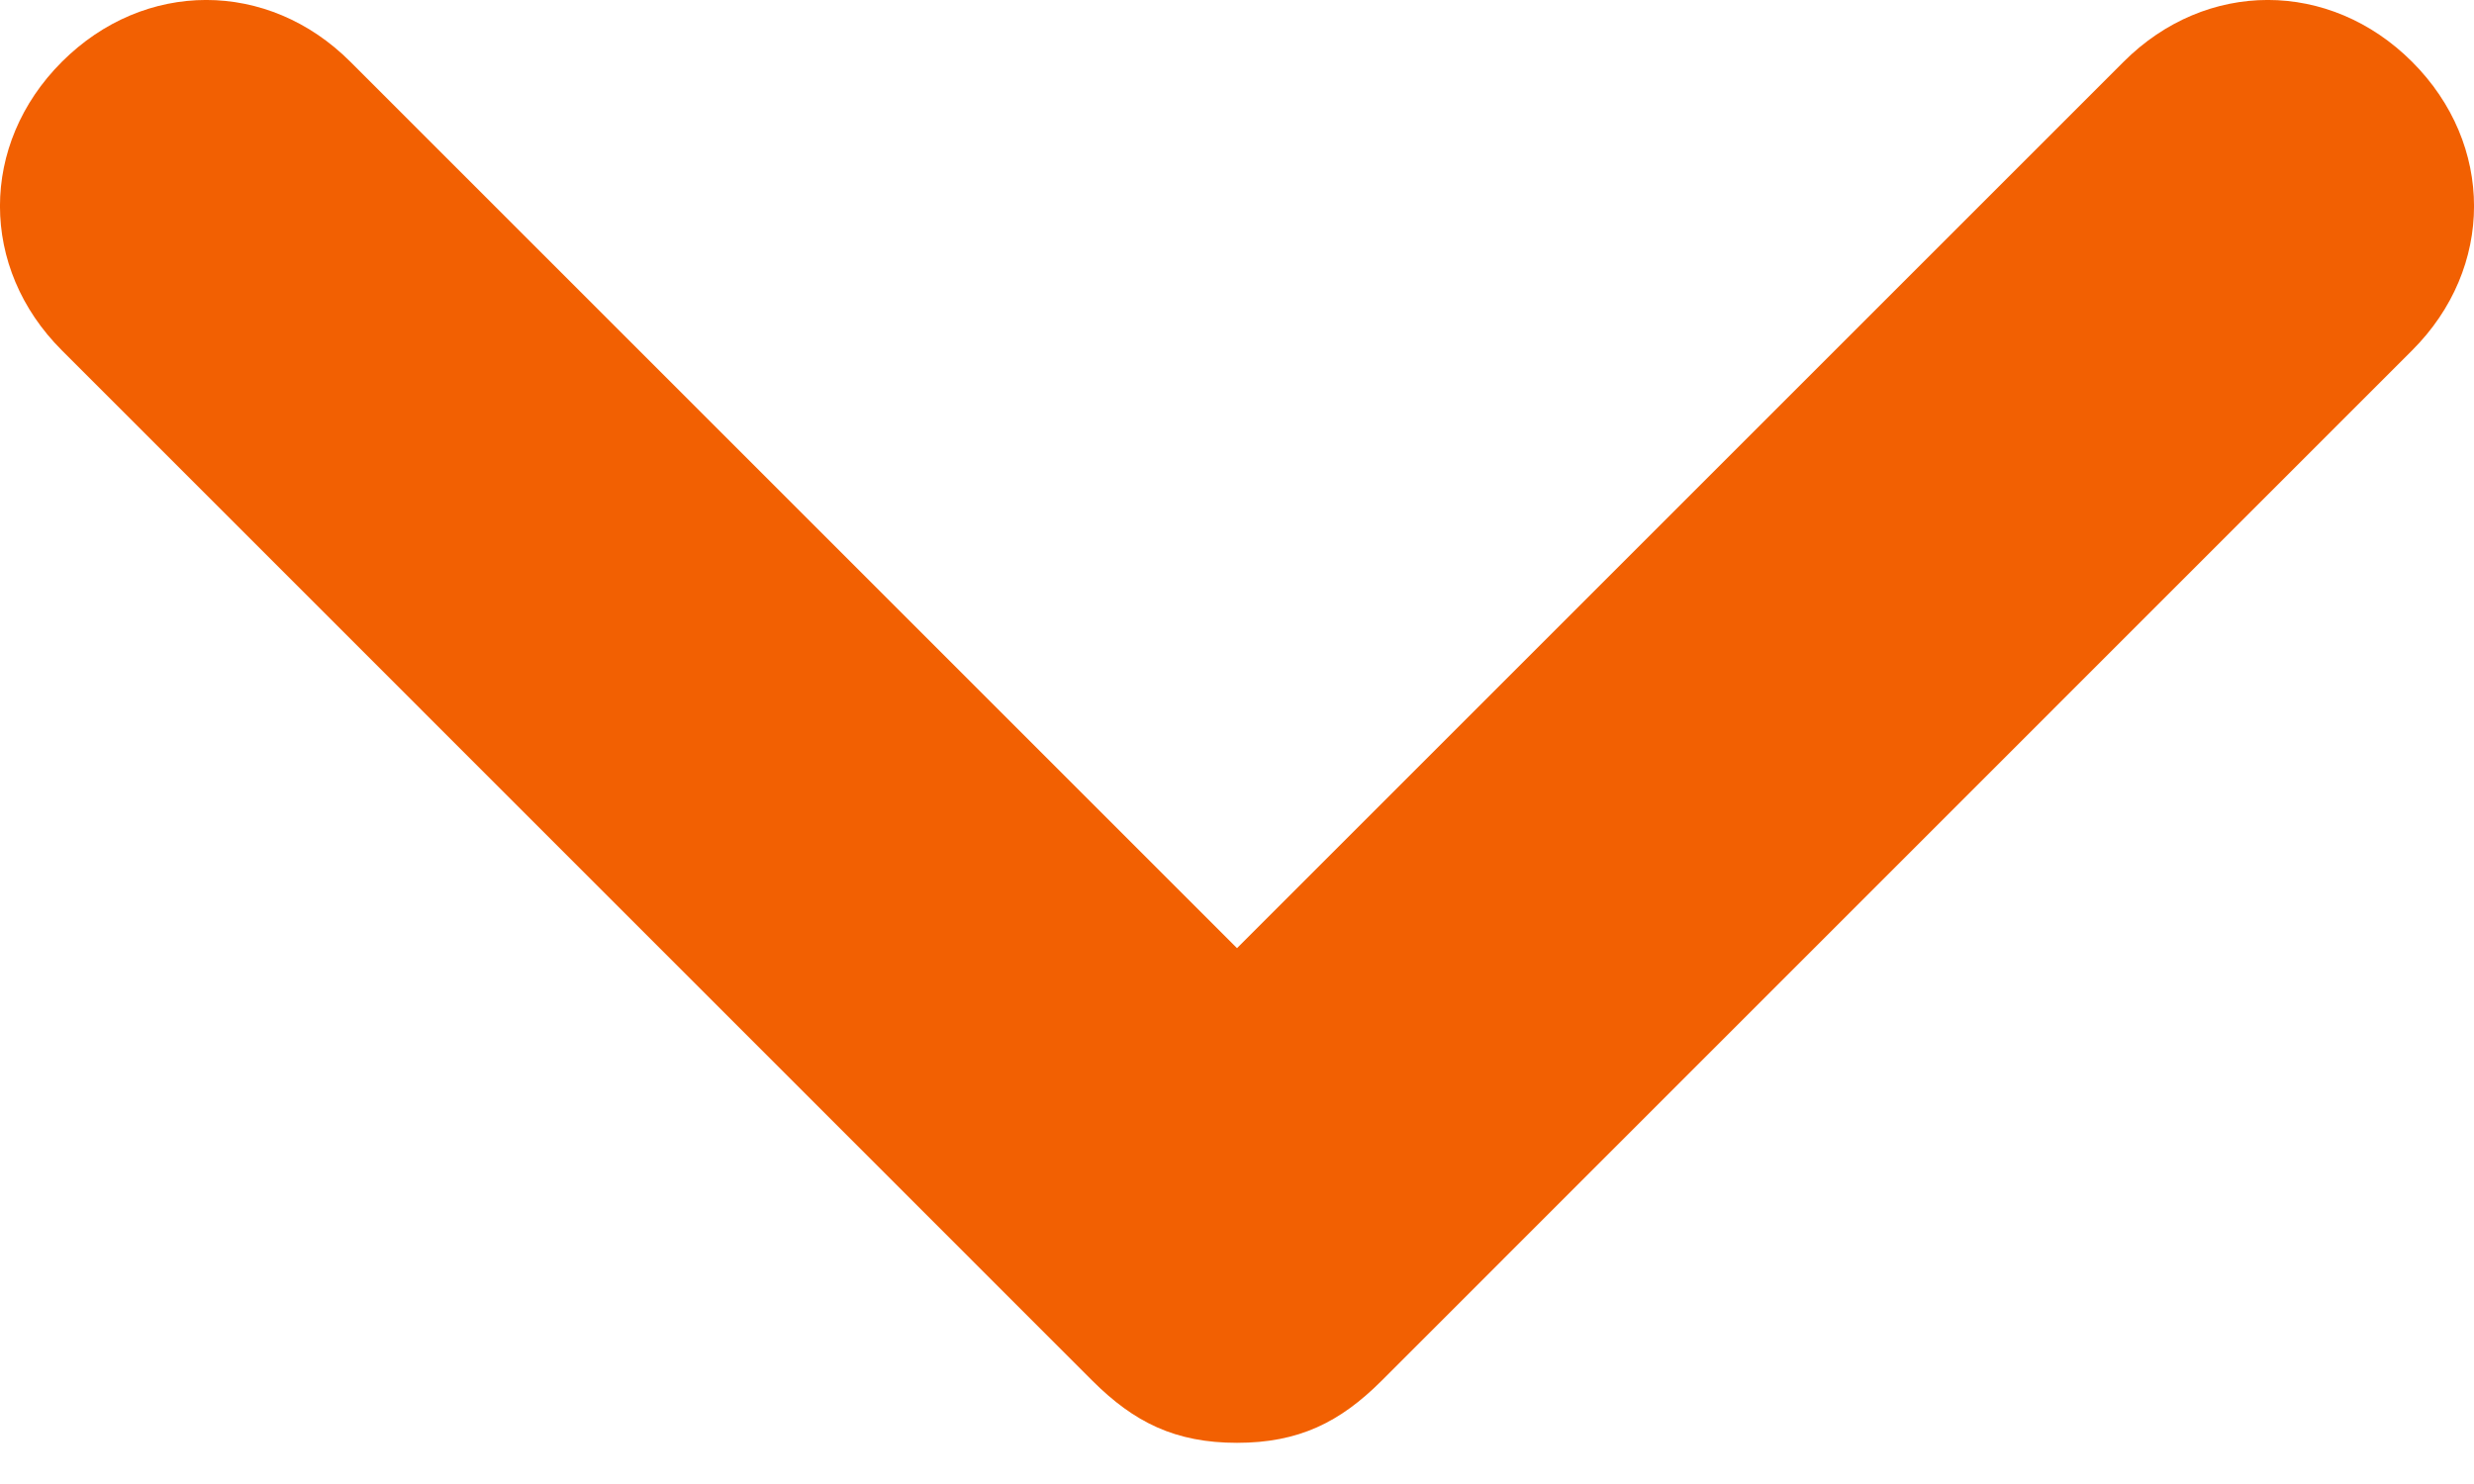
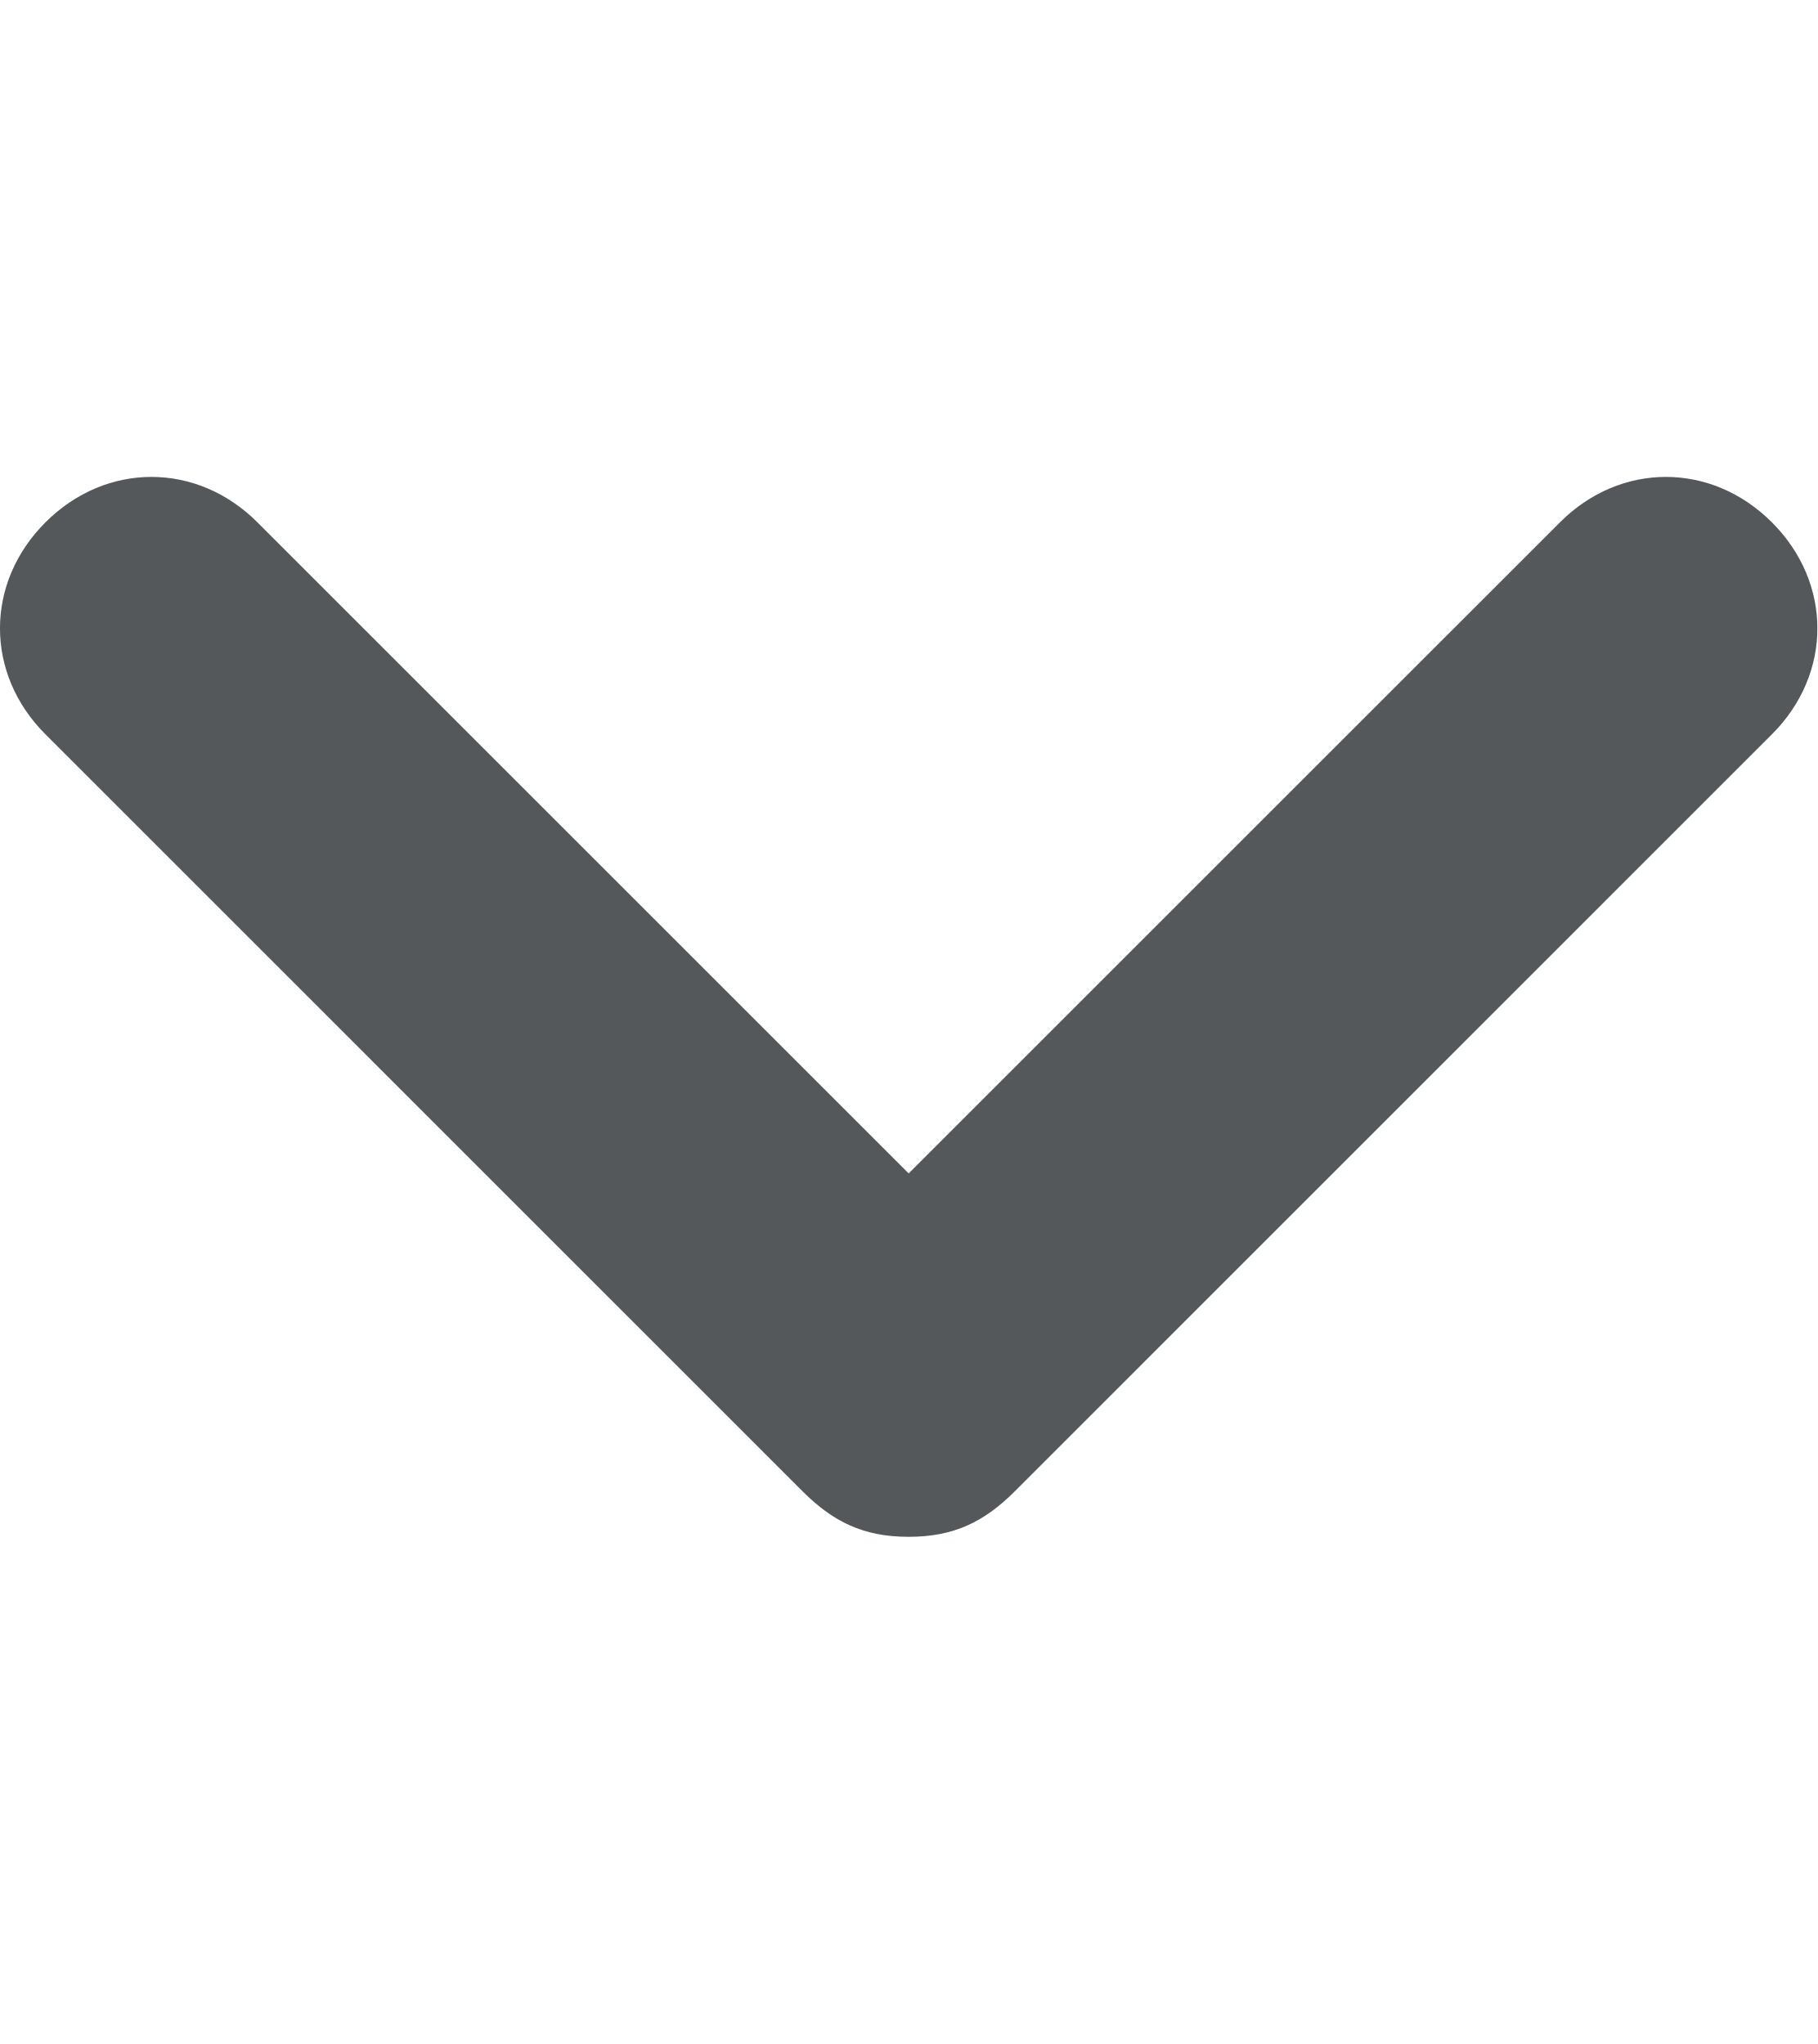
- <svg xmlns="http://www.w3.org/2000/svg" width="20px" height="12px" viewBox="0 0 20 12" version="1.1">
+ <svg xmlns="http://www.w3.org/2000/svg" width="16px" height="18px" viewBox="0 0 20 12" version="1.1">
  <defs />
  <g id="Down" stroke="none" stroke-width="1" fill="none" fill-rule="evenodd" transform="translate(-13, -18)">
-     <path d="M23,29.667 C22.5,29.667 22.167,29.5 21.833,29.167 L13.5,20.833 C12.833,20.167 12.833,19.167 13.5,18.5 C14.167,17.833 15.167,17.833 15.833,18.5 L23,25.667 L30.167,18.5 C30.833,17.833 31.833,17.833 32.5,18.5 C33.167,19.167 33.167,20.167 32.5,20.833 L24.167,29.167 C23.833,29.5 23.5,29.667 23,29.667 Z" id="ico-scroll-down" fill="#F26002" fill-rule="nonzero" />
+     <path d="M23,29.667 C22.5,29.667 22.167,29.5 21.833,29.167 L13.5,20.833 C12.833,20.167 12.833,19.167 13.5,18.5 C14.167,17.833 15.167,17.833 15.833,18.5 L23,25.667 L30.167,18.5 C30.833,17.833 31.833,17.833 32.5,18.5 C33.167,19.167 33.167,20.167 32.5,20.833 L24.167,29.167 C23.833,29.5 23.5,29.667 23,29.667 Z" id="ico-scroll-down" fill="#54585a" fill-rule="nonzero" />
  </g>
</svg>
